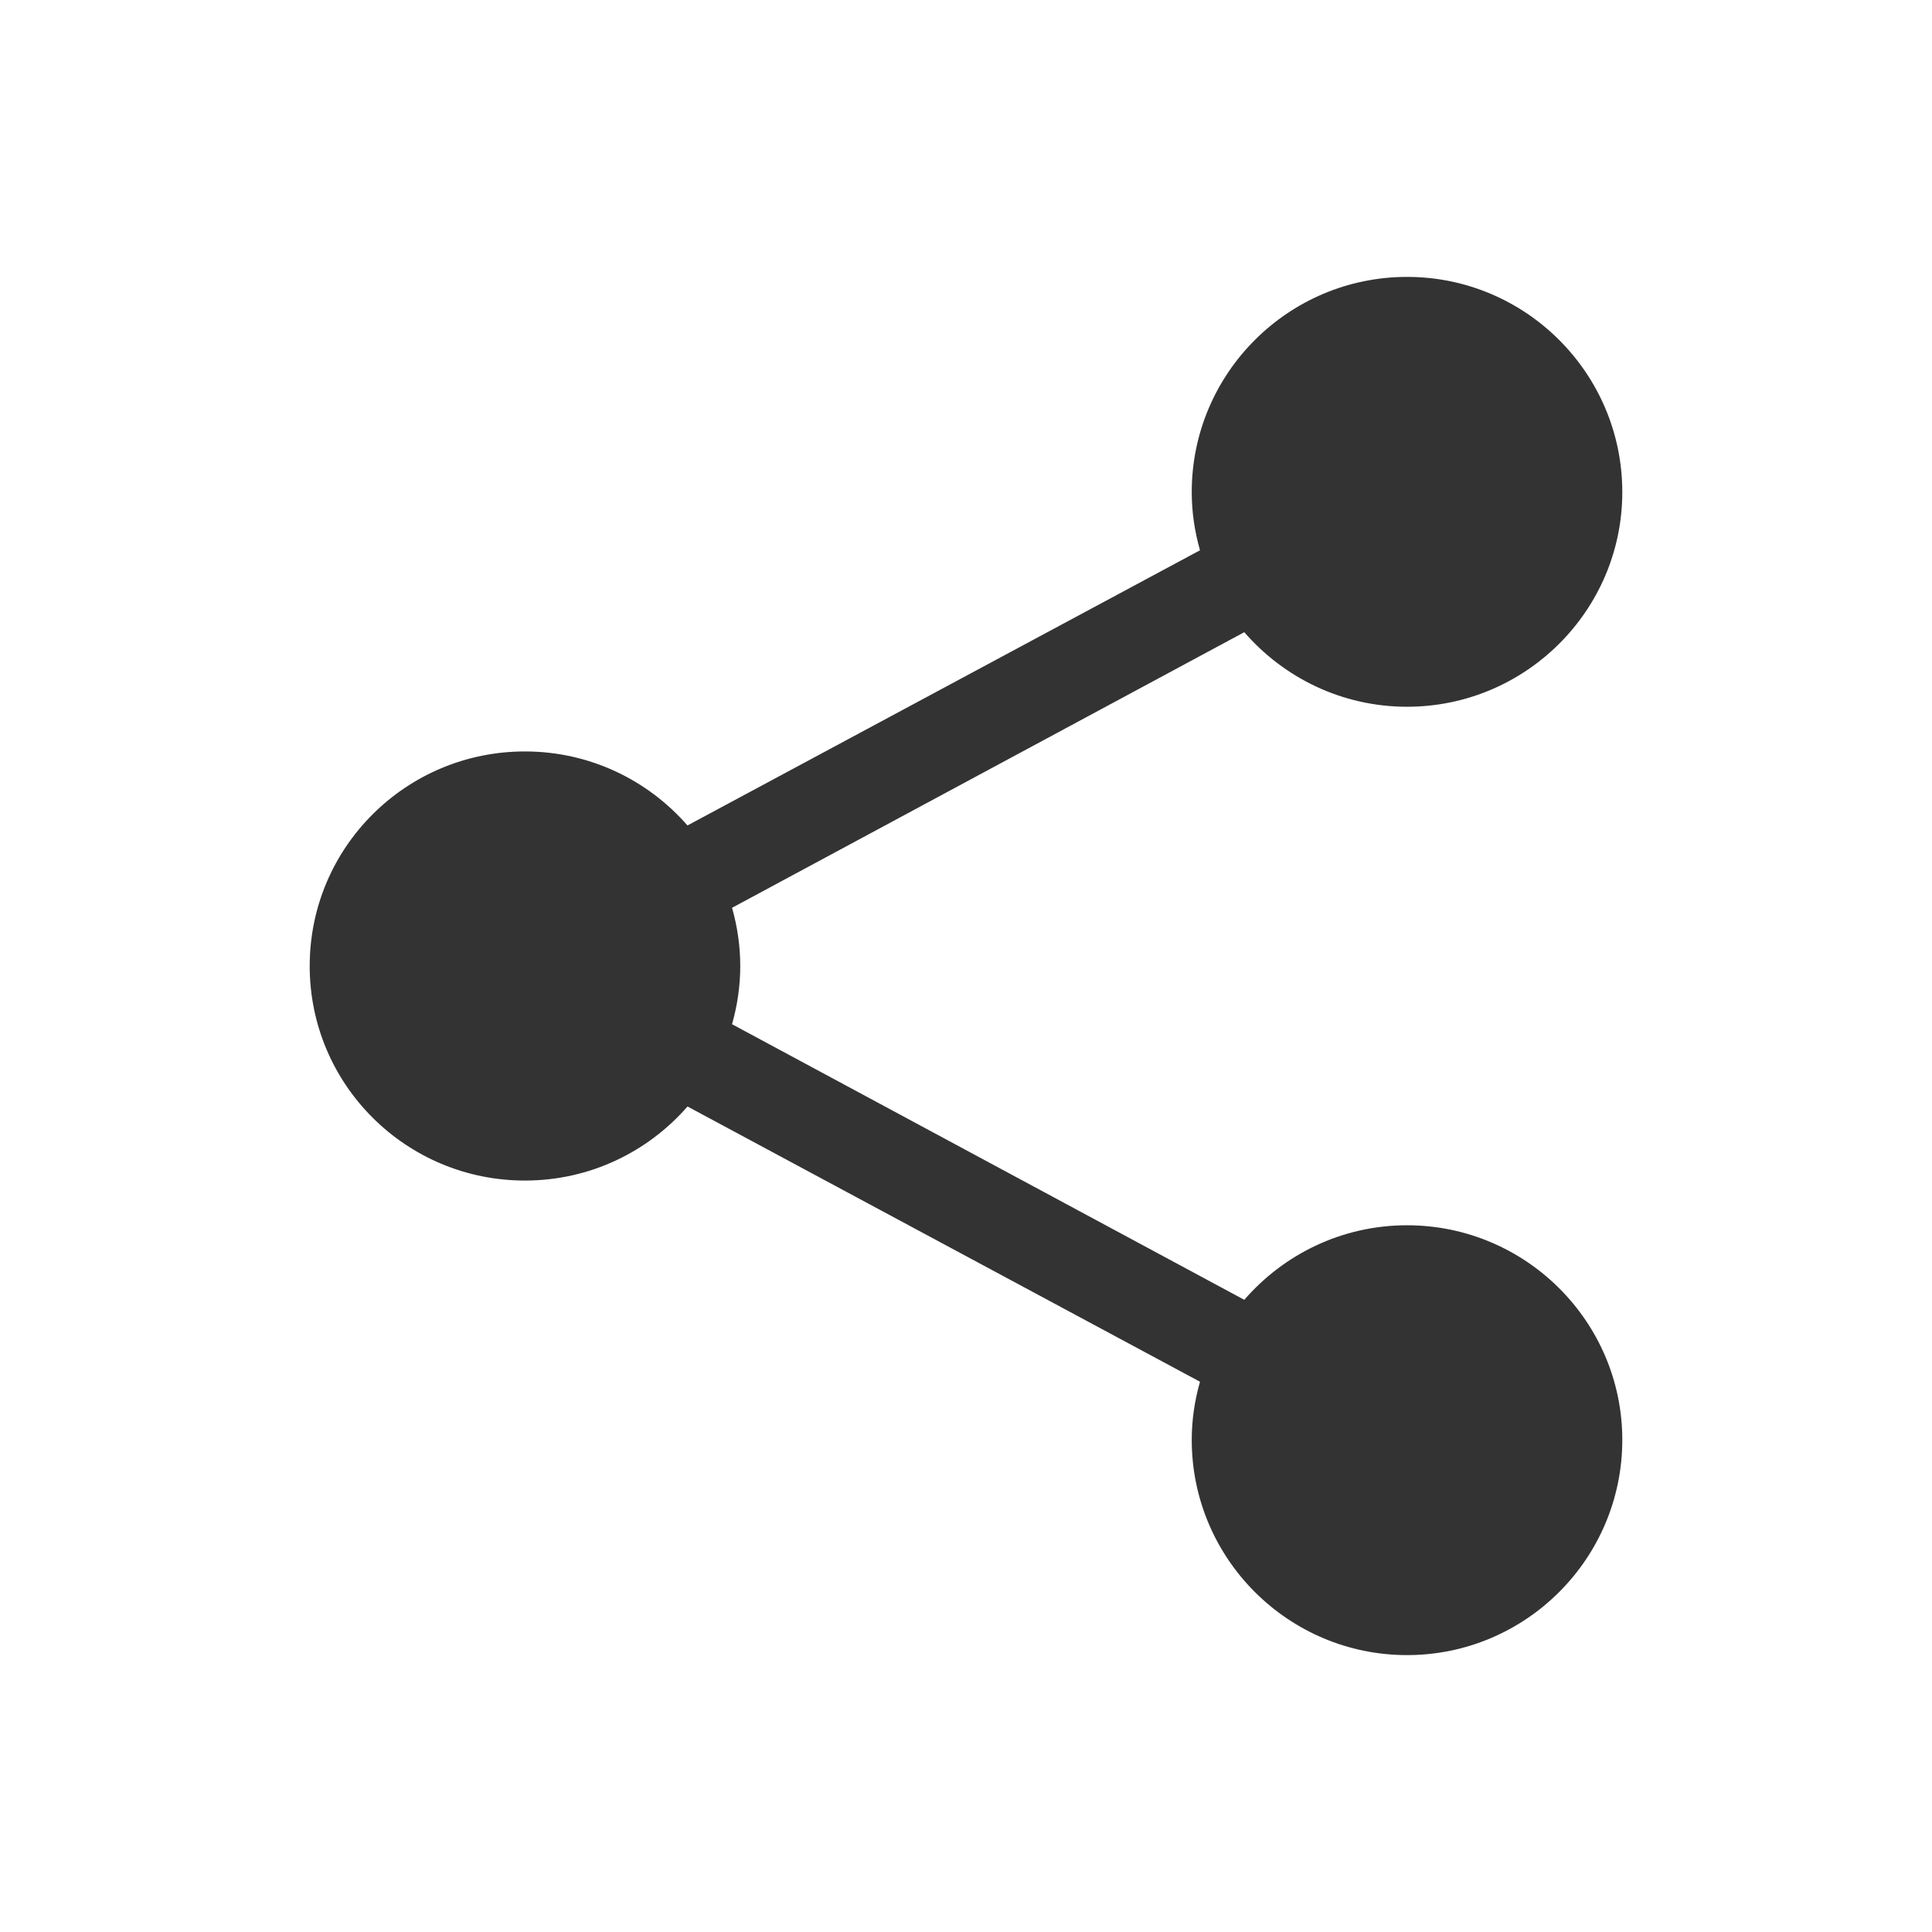
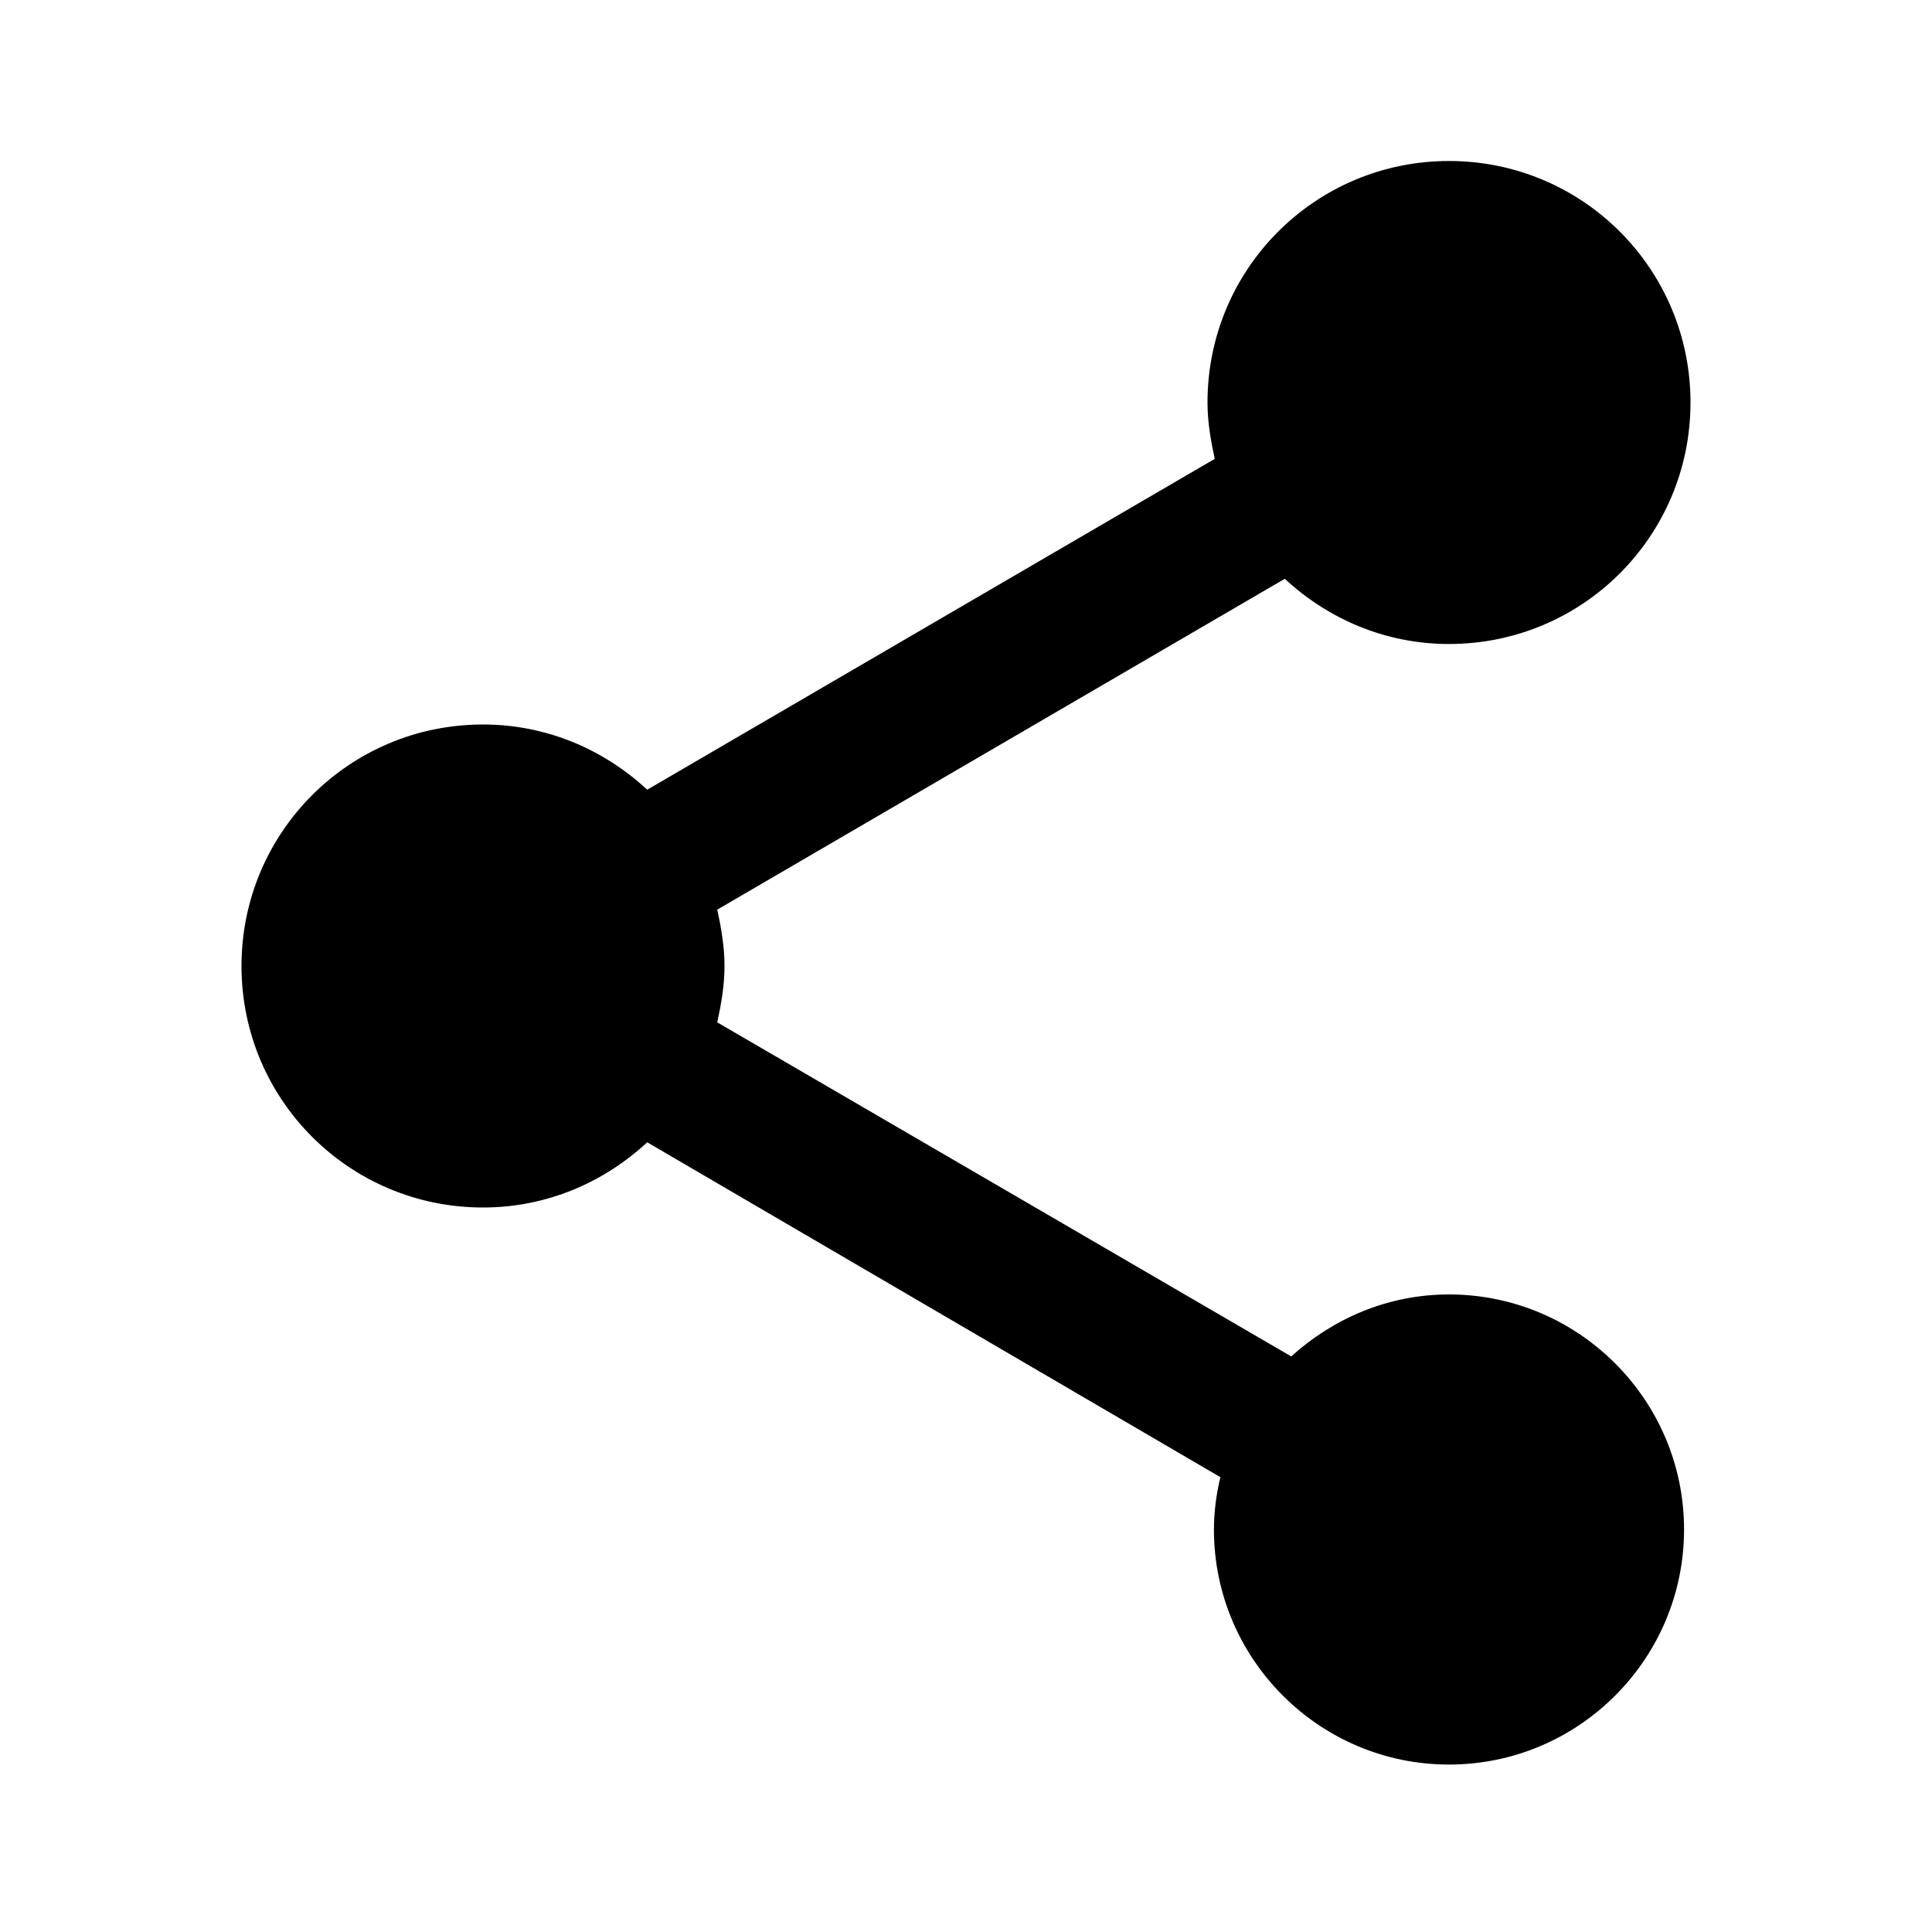
- <svg xmlns="http://www.w3.org/2000/svg" version="1.0" x="0px" y="0px" width="96px" height="96px" viewBox="0 0 96 96" enable-background="new 0 0 96 96" xml:space="preserve">
-   <g id="_x36__social_share">
-     <path display="inline" fill="#333333" d="M69.916,60.883c-3.232,0-6.123,1.44-8.088,3.704L36.375,50.893   c0.26-0.921,0.408-1.888,0.408-2.893s-0.148-1.972-0.408-2.892l25.453-13.695c1.965,2.264,4.855,3.705,8.088,3.705   c5.898,0,10.695-4.793,10.695-10.666c0-5.897-4.797-10.693-10.695-10.693c-5.904,0-10.699,4.796-10.699,10.693   c0,1.003,0.148,1.97,0.41,2.891L34.16,41.017c-1.962-2.251-4.851-3.678-8.078-3.678c-5.898,0-10.693,4.758-10.693,10.661   c0,5.904,4.795,10.661,10.693,10.661c3.228,0,6.116-1.426,8.08-3.68l25.465,13.677c-0.262,0.921-0.41,1.888-0.41,2.888   c0,5.9,4.795,10.695,10.699,10.695c5.898,0,10.695-4.795,10.695-10.695C80.611,65.674,75.814,60.883,69.916,60.883z" />
-   </g>
+ <svg xmlns="http://www.w3.org/2000/svg" width="24" height="24" viewBox="0 0 24 24">
+   <path d="M0 0h24v24h-24z" fill="none" />
+   <path d="M18 16.08c-.76 0-1.44.3-1.96.77l-7.13-4.15c.05-.23.09-.46.09-.7s-.04-.47-.09-.7l7.05-4.11c.54.5 1.25.81 2.04.81 1.66 0 3-1.34 3-3s-1.34-3-3-3-3 1.34-3 3c0 .24.04.47.09.7l-7.05 4.11c-.54-.5-1.25-.81-2.04-.81-1.66 0-3 1.34-3 3s1.34 3 3 3c.79 0 1.5-.31 2.04-.81l7.12 4.16c-.05.21-.08.43-.08.65 0 1.61 1.31 2.92 2.92 2.92 1.61 0 2.92-1.31 2.92-2.92s-1.31-2.92-2.92-2.92z" />
</svg>
